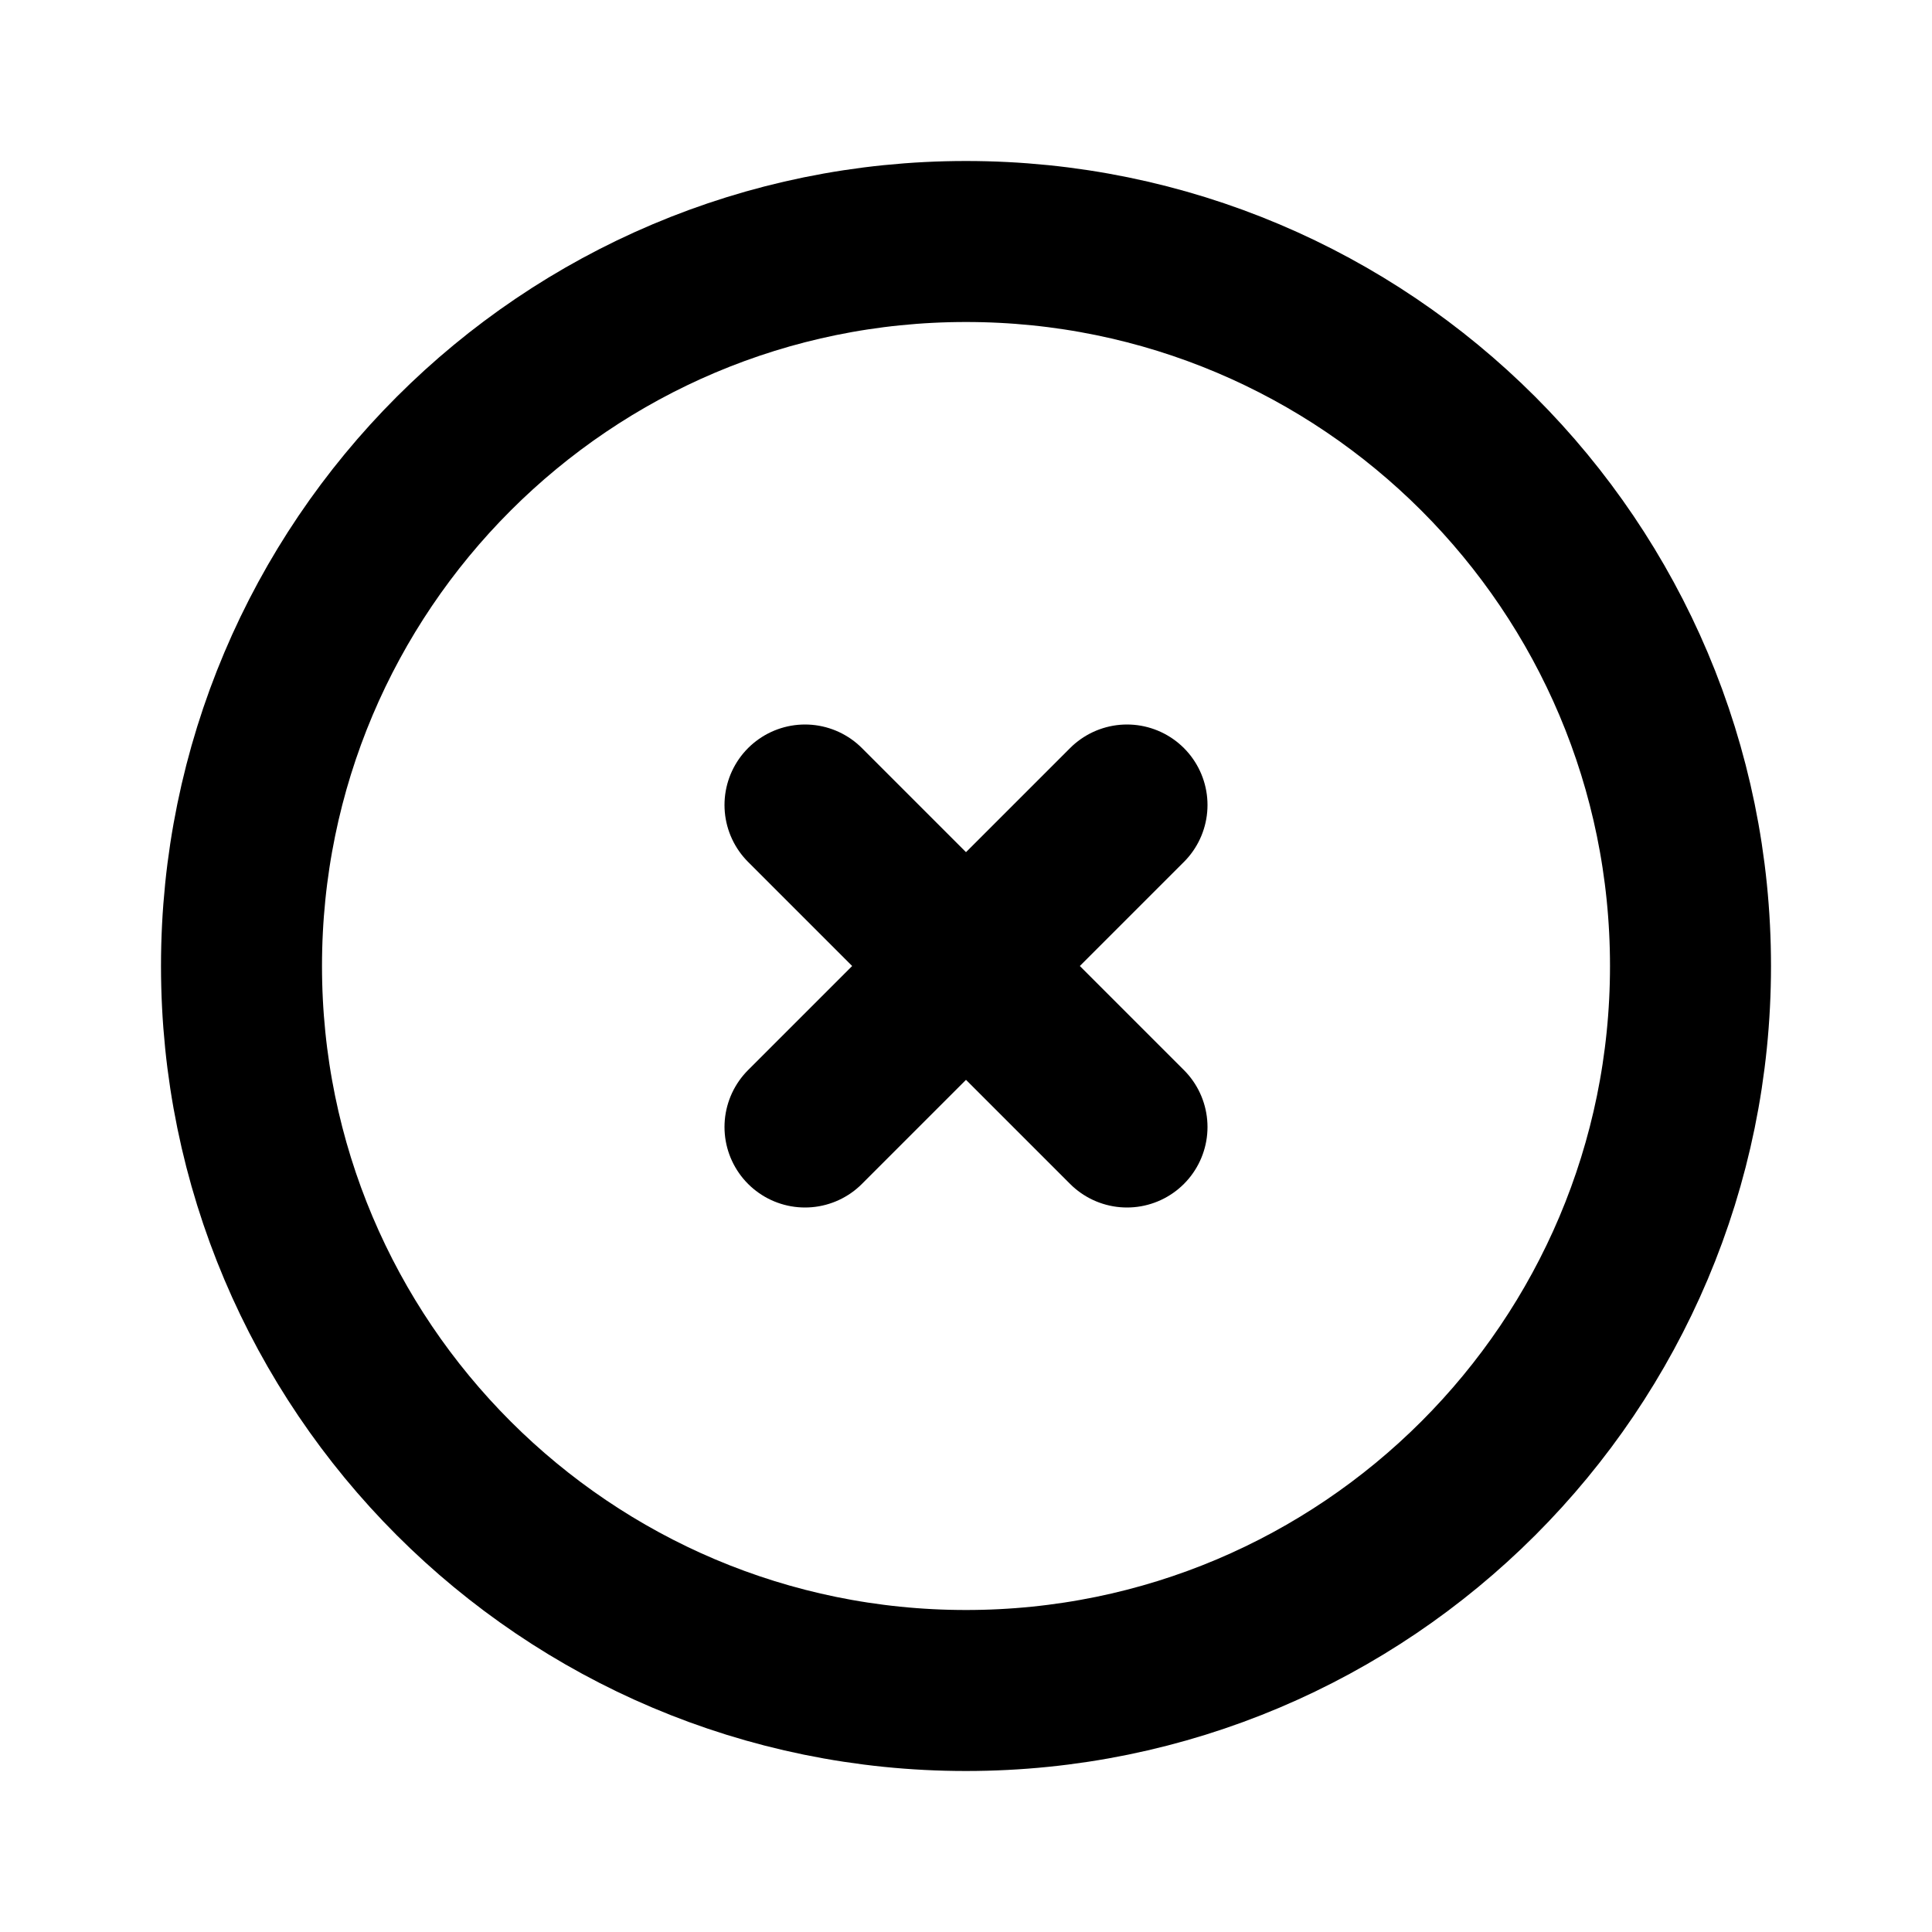
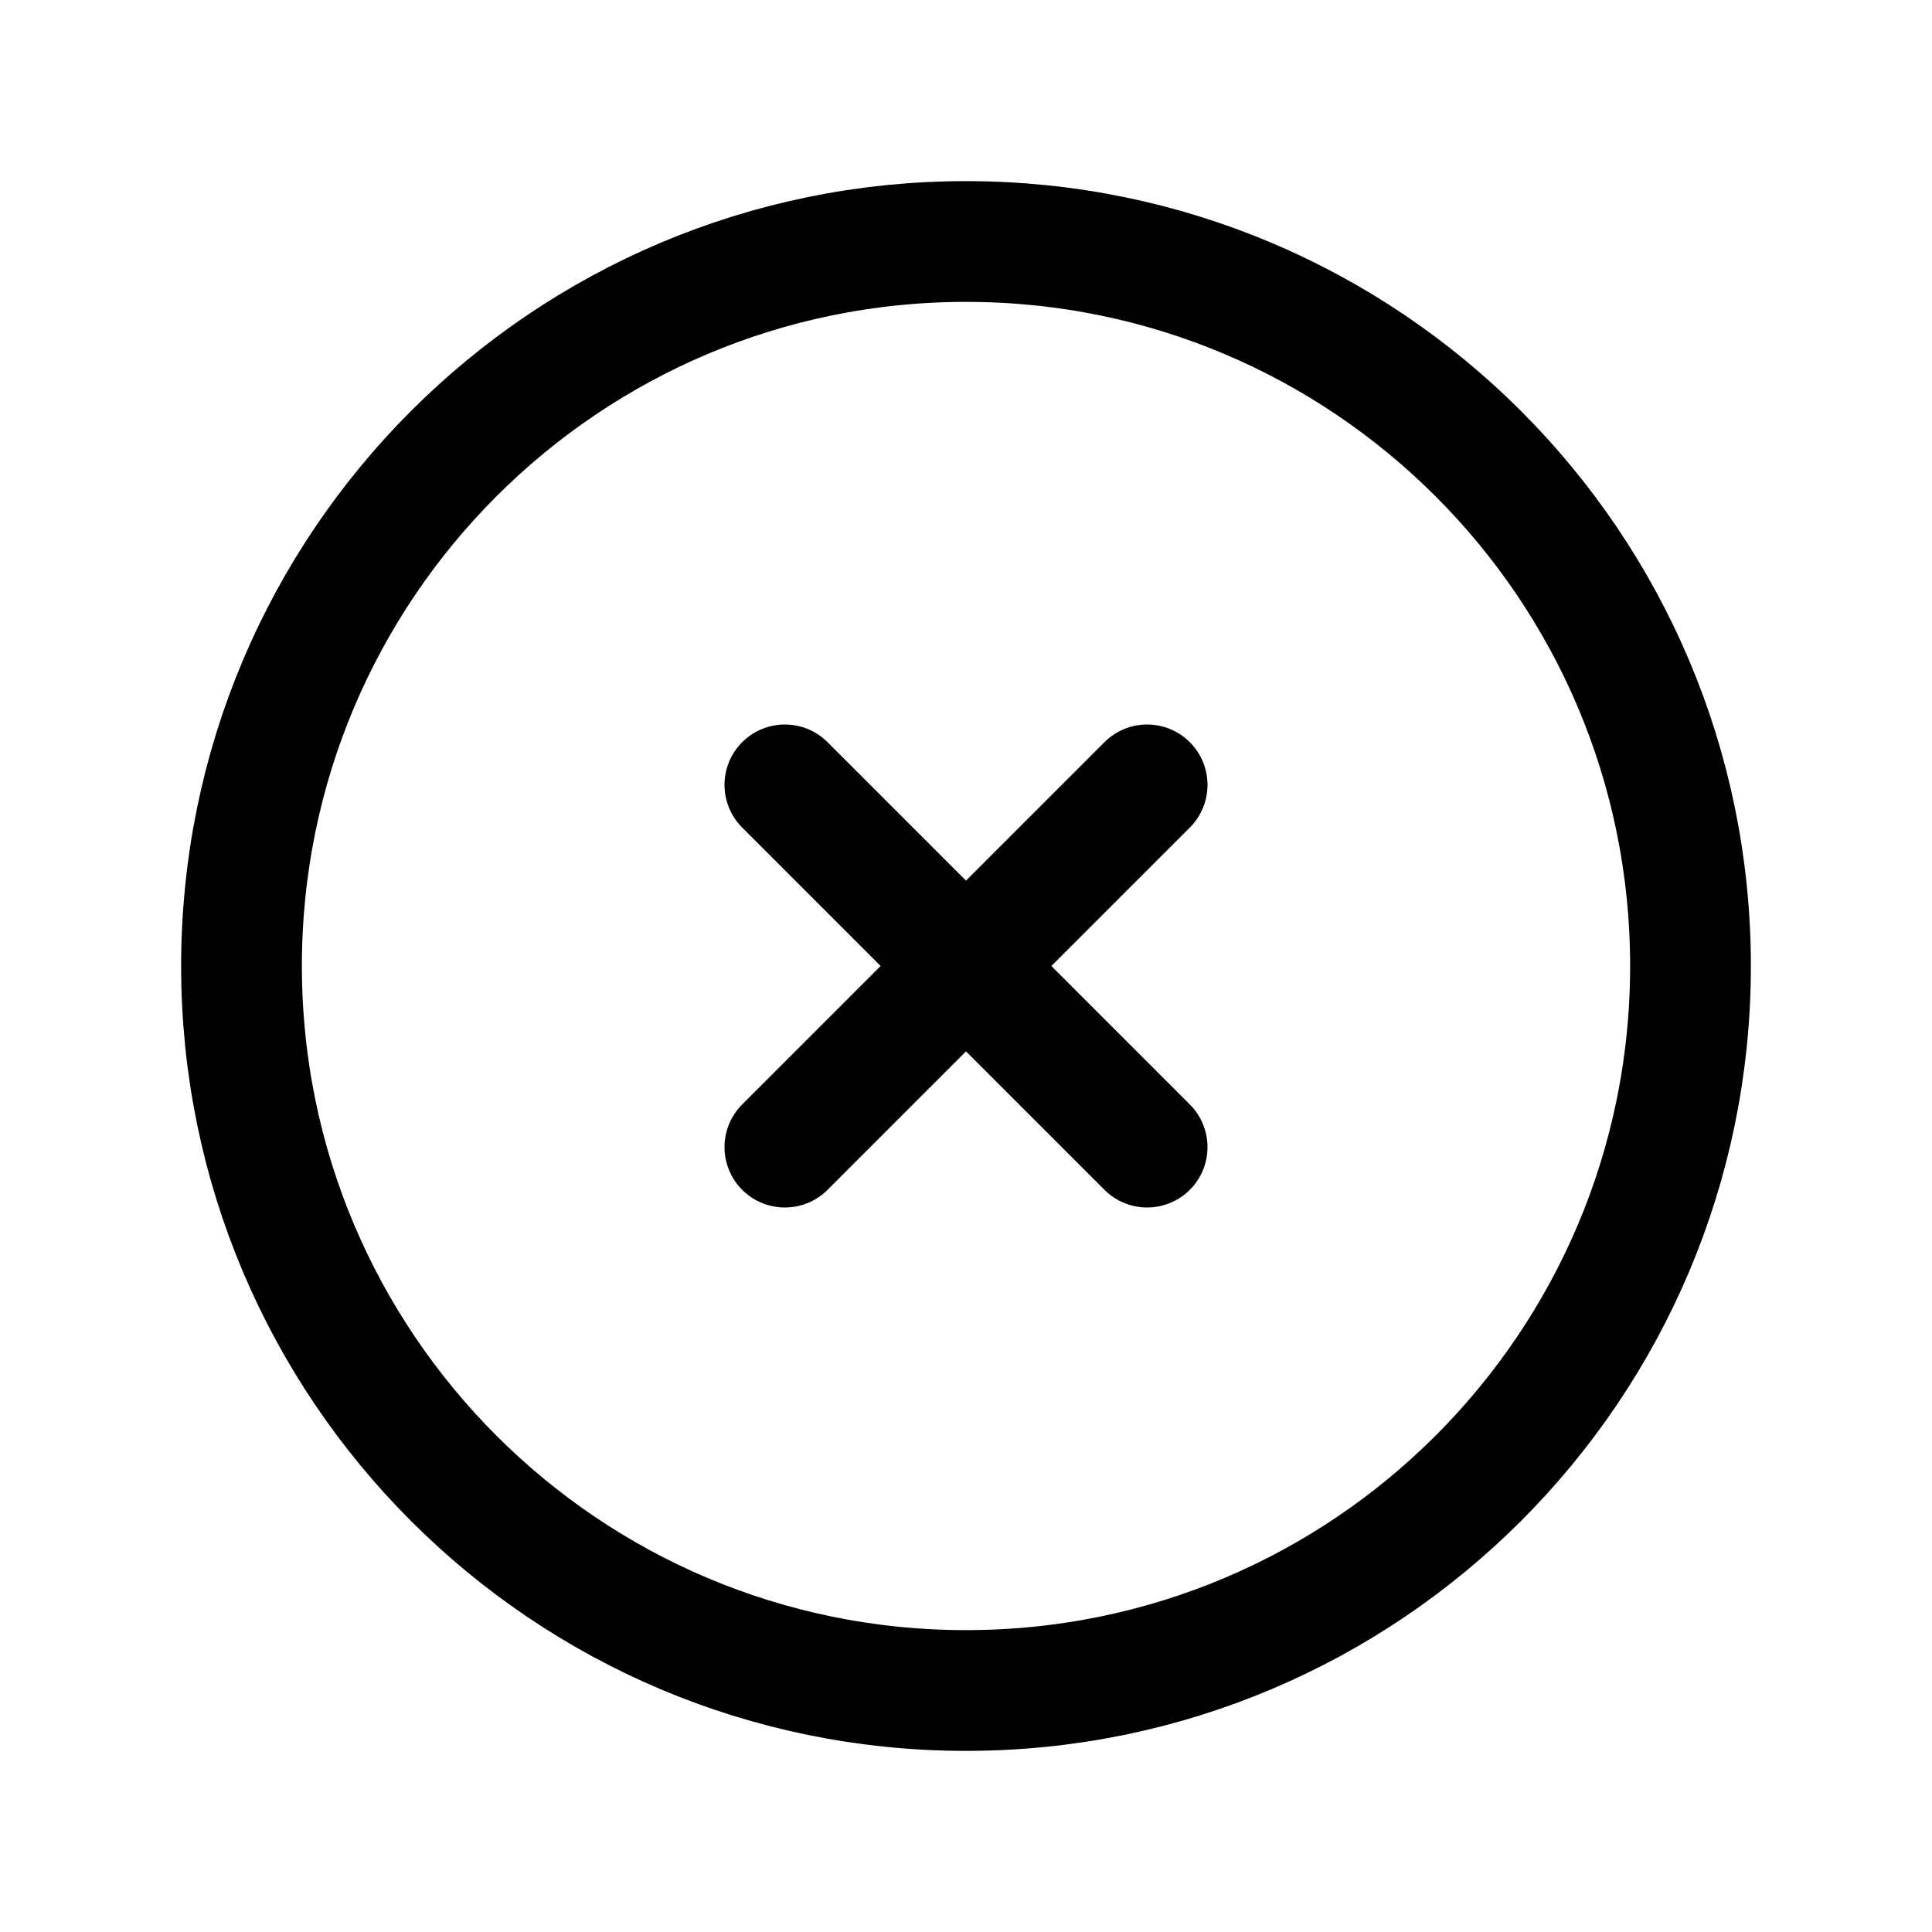
<svg xmlns="http://www.w3.org/2000/svg" width="24" height="24" viewBox="0 0 24 24" fill="none">
-   <path d="M10 14L12 12M12 12L14 10M12 12L10 10M12 12L14 14M21 12C21 16.971 16.971 21 12 21C7.029 21 3 16.971 3 12C3 7.029 7.029 3 12 3C16.971 3 21 7.029 21 12Z" stroke="currentColor" stroke-width="2" stroke-linecap="round" stroke-linejoin="round" />
+   <path d="M9.75 9.75L14.25 14.25M14.25 9.75L9.75 14.25M21 12C21 16.971 16.971 21 12 21C7.029 21 3 16.971 3 12C3 7.029 7.029 3 12 3C16.971 3 21 7.029 21 12Z" stroke="currentColor" stroke-width="1.5" stroke-linecap="round" stroke-linejoin="round" />
</svg>
